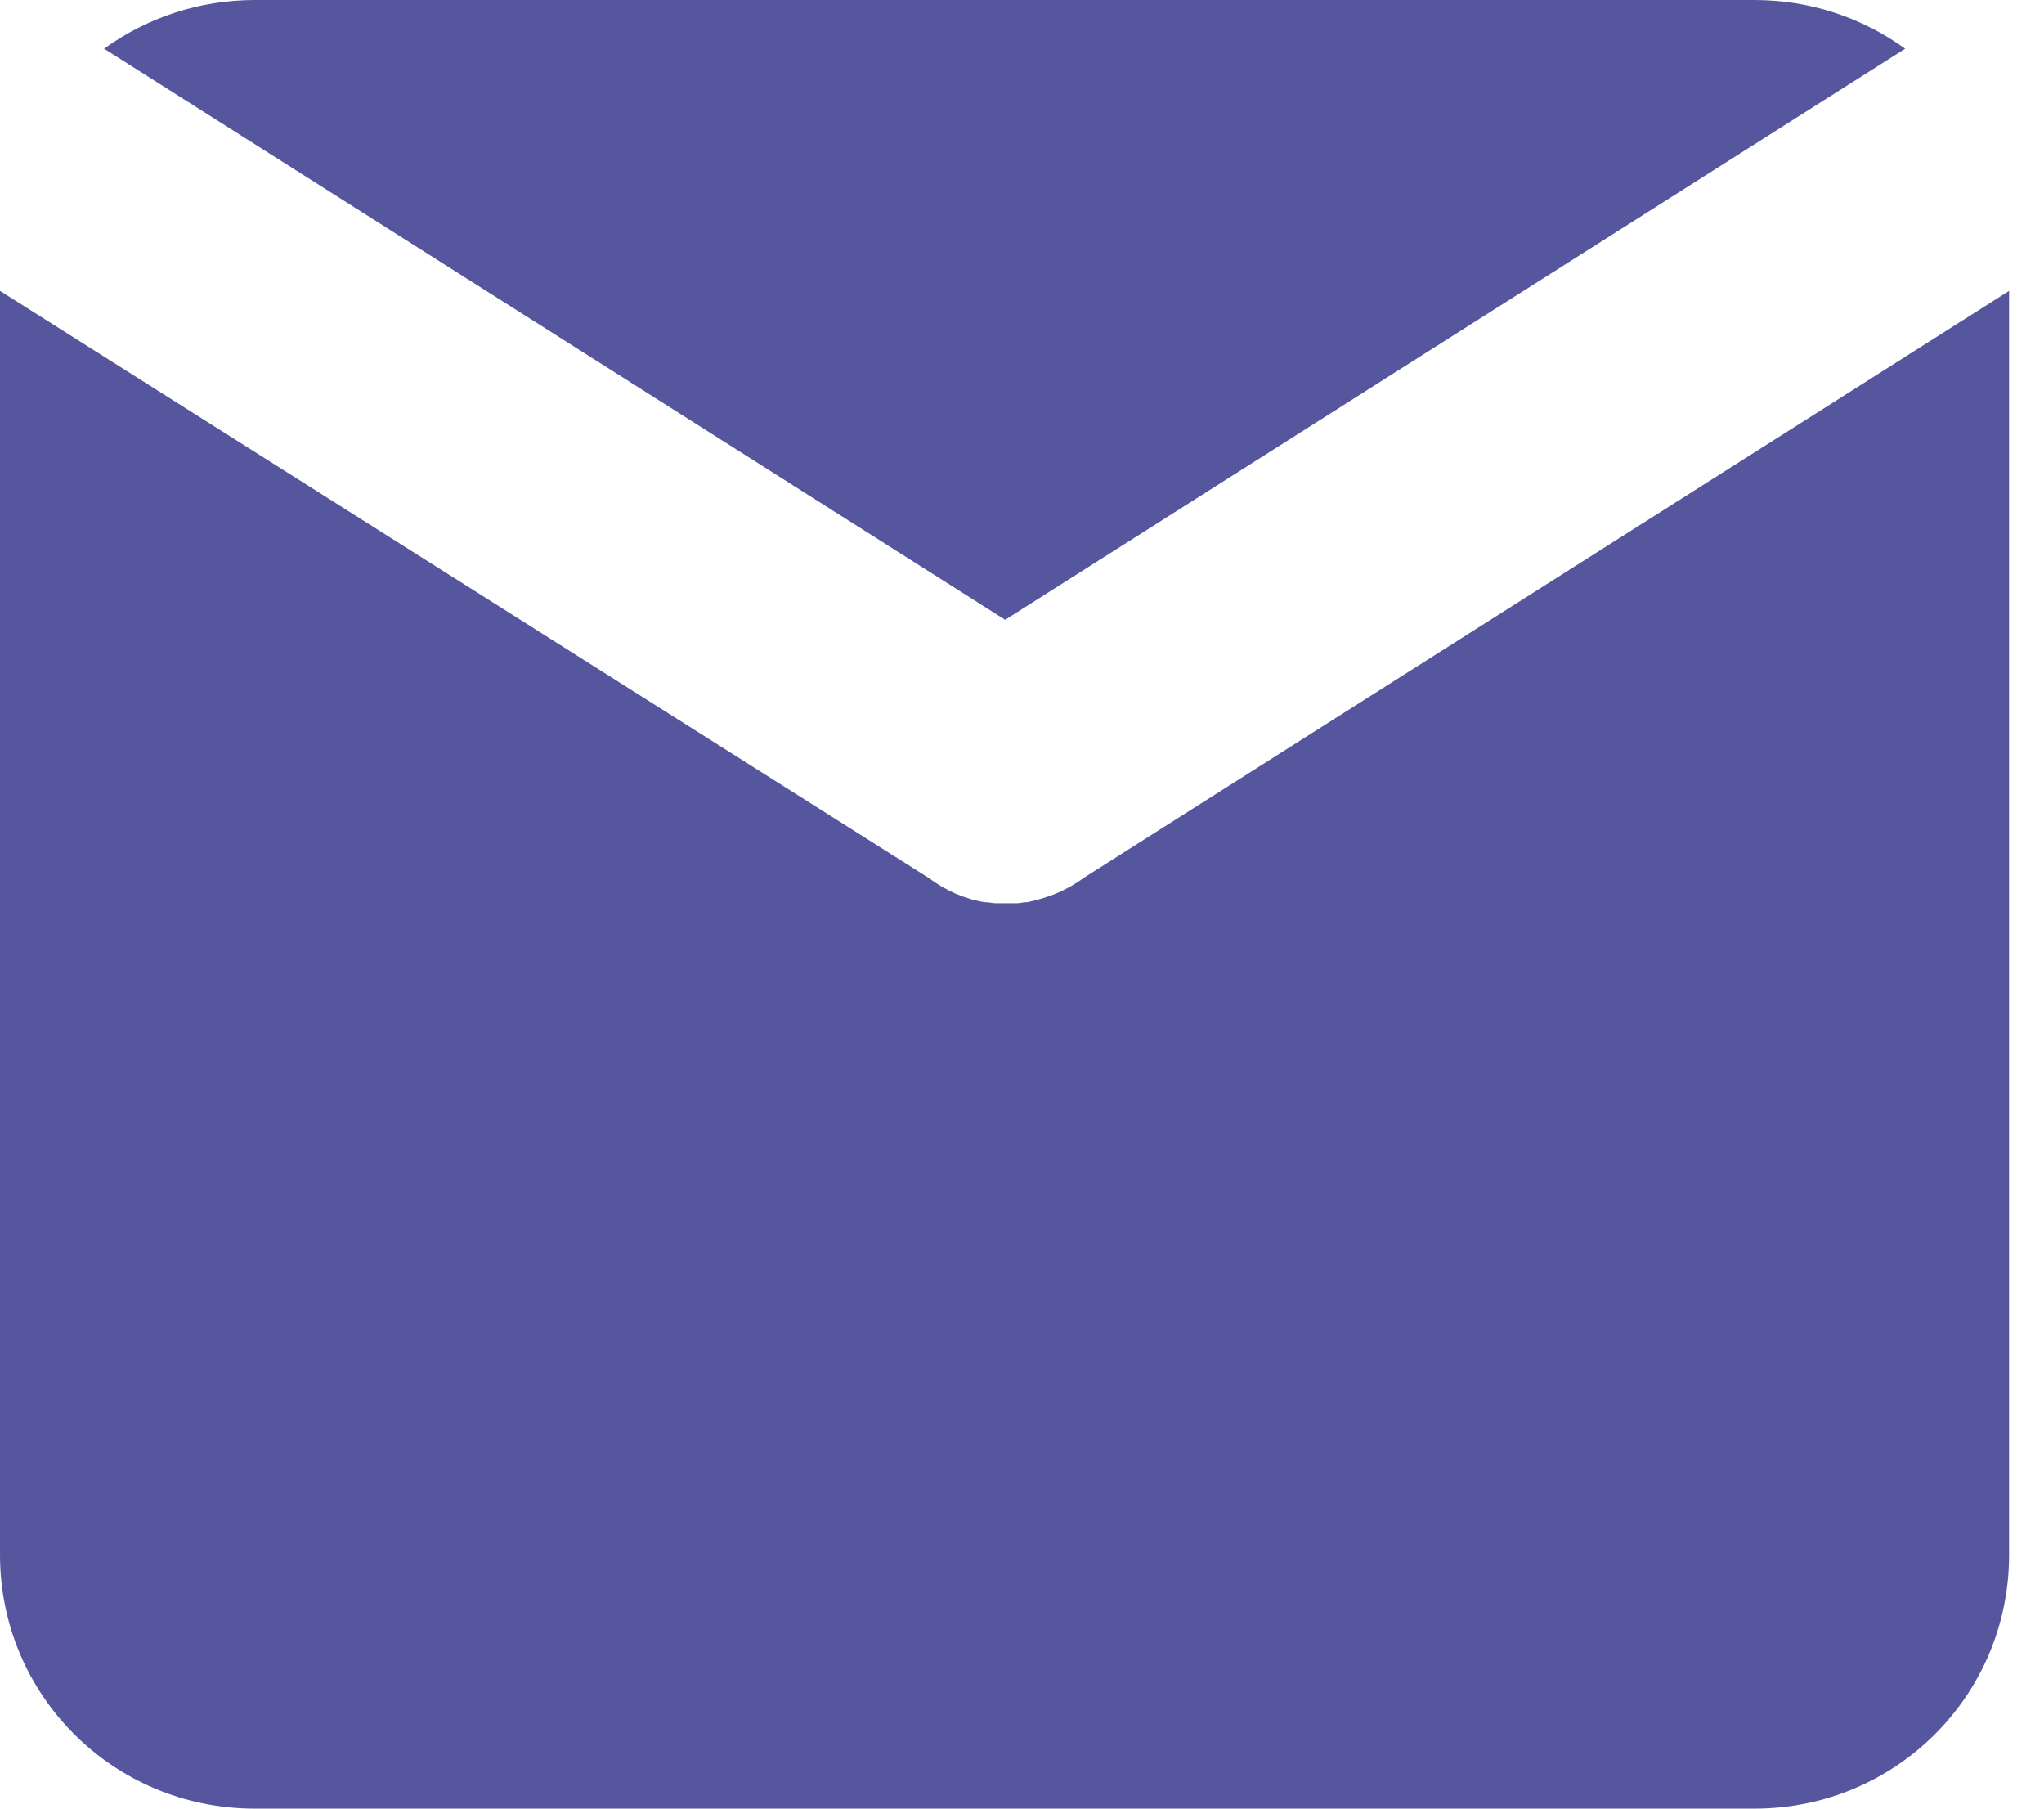
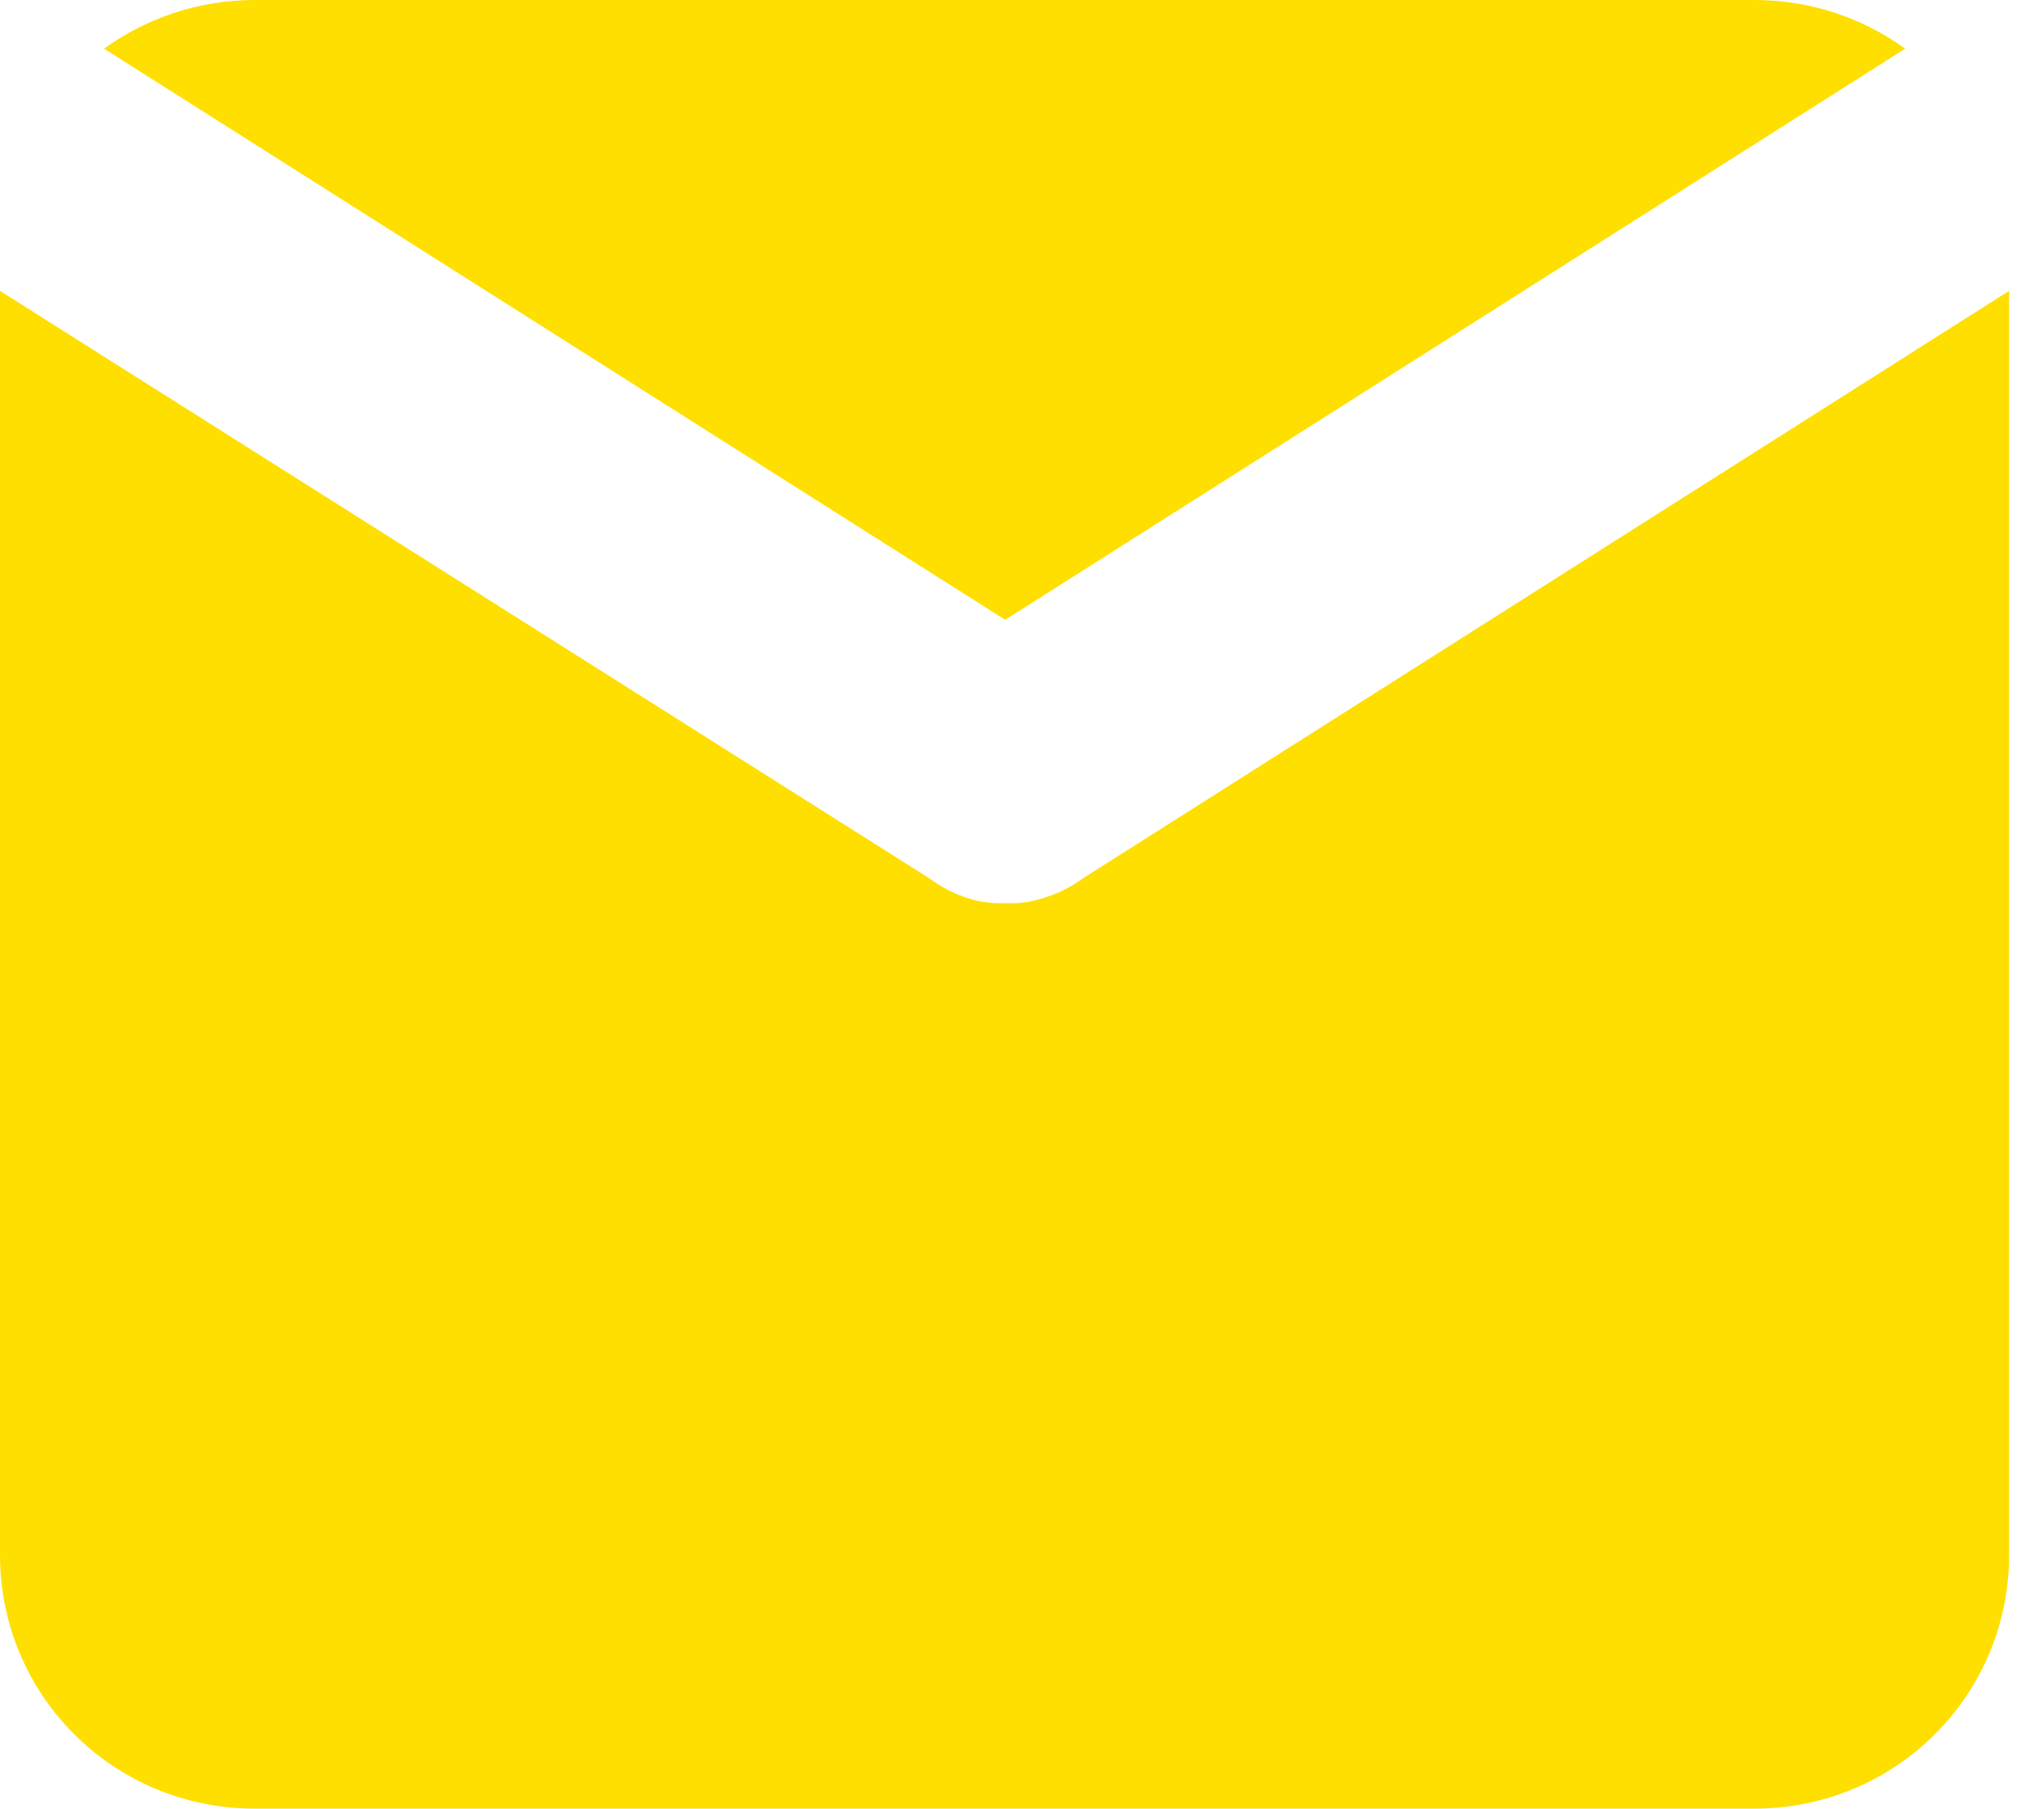
<svg xmlns="http://www.w3.org/2000/svg" width="26" height="23" viewBox="0 0 26 23" fill="none">
-   <path d="M12.786 7.882L24.234 0.619C23.694 0.229 23.033 0 22.317 0H3.241C2.526 0 1.864 0.229 1.324 0.619L12.786 7.882Z" fill="#55569E" />
-   <path d="M13.784 11.164C13.568 11.325 13.325 11.419 13.068 11.473H13.055C13.014 11.473 12.974 11.486 12.933 11.486C12.92 11.486 12.893 11.486 12.879 11.486C12.852 11.486 12.825 11.486 12.798 11.486C12.771 11.486 12.744 11.486 12.717 11.486C12.704 11.486 12.677 11.486 12.663 11.486C12.623 11.486 12.582 11.473 12.542 11.473H12.528C12.272 11.433 12.029 11.325 11.813 11.164L0 3.699V5.461V8.77V9.536V19.772C0 21.561 1.445 23 3.24 23H22.316C24.112 23 25.556 21.561 25.556 19.772V9.536V8.77V5.461V3.699L13.784 11.164Z" fill="#55569E" />
+   <path d="M12.786 7.882L24.234 0.619C23.694 0.229 23.033 0 22.317 0H3.241C2.526 0 1.864 0.229 1.324 0.619L12.786 7.882Z" fill="#FFDF00" />
+   <path d="M13.784 11.164C13.568 11.325 13.325 11.419 13.068 11.473H13.055C13.014 11.473 12.974 11.486 12.933 11.486C12.92 11.486 12.893 11.486 12.879 11.486C12.852 11.486 12.825 11.486 12.798 11.486C12.771 11.486 12.744 11.486 12.717 11.486C12.704 11.486 12.677 11.486 12.663 11.486C12.623 11.486 12.582 11.473 12.542 11.473H12.528C12.272 11.433 12.029 11.325 11.813 11.164L0 3.699V5.461V8.77V9.536V19.772C0 21.561 1.445 23 3.24 23H22.316C24.112 23 25.556 21.561 25.556 19.772V9.536V8.77V5.461V3.699L13.784 11.164Z" fill="#FFDF00" />
</svg>
